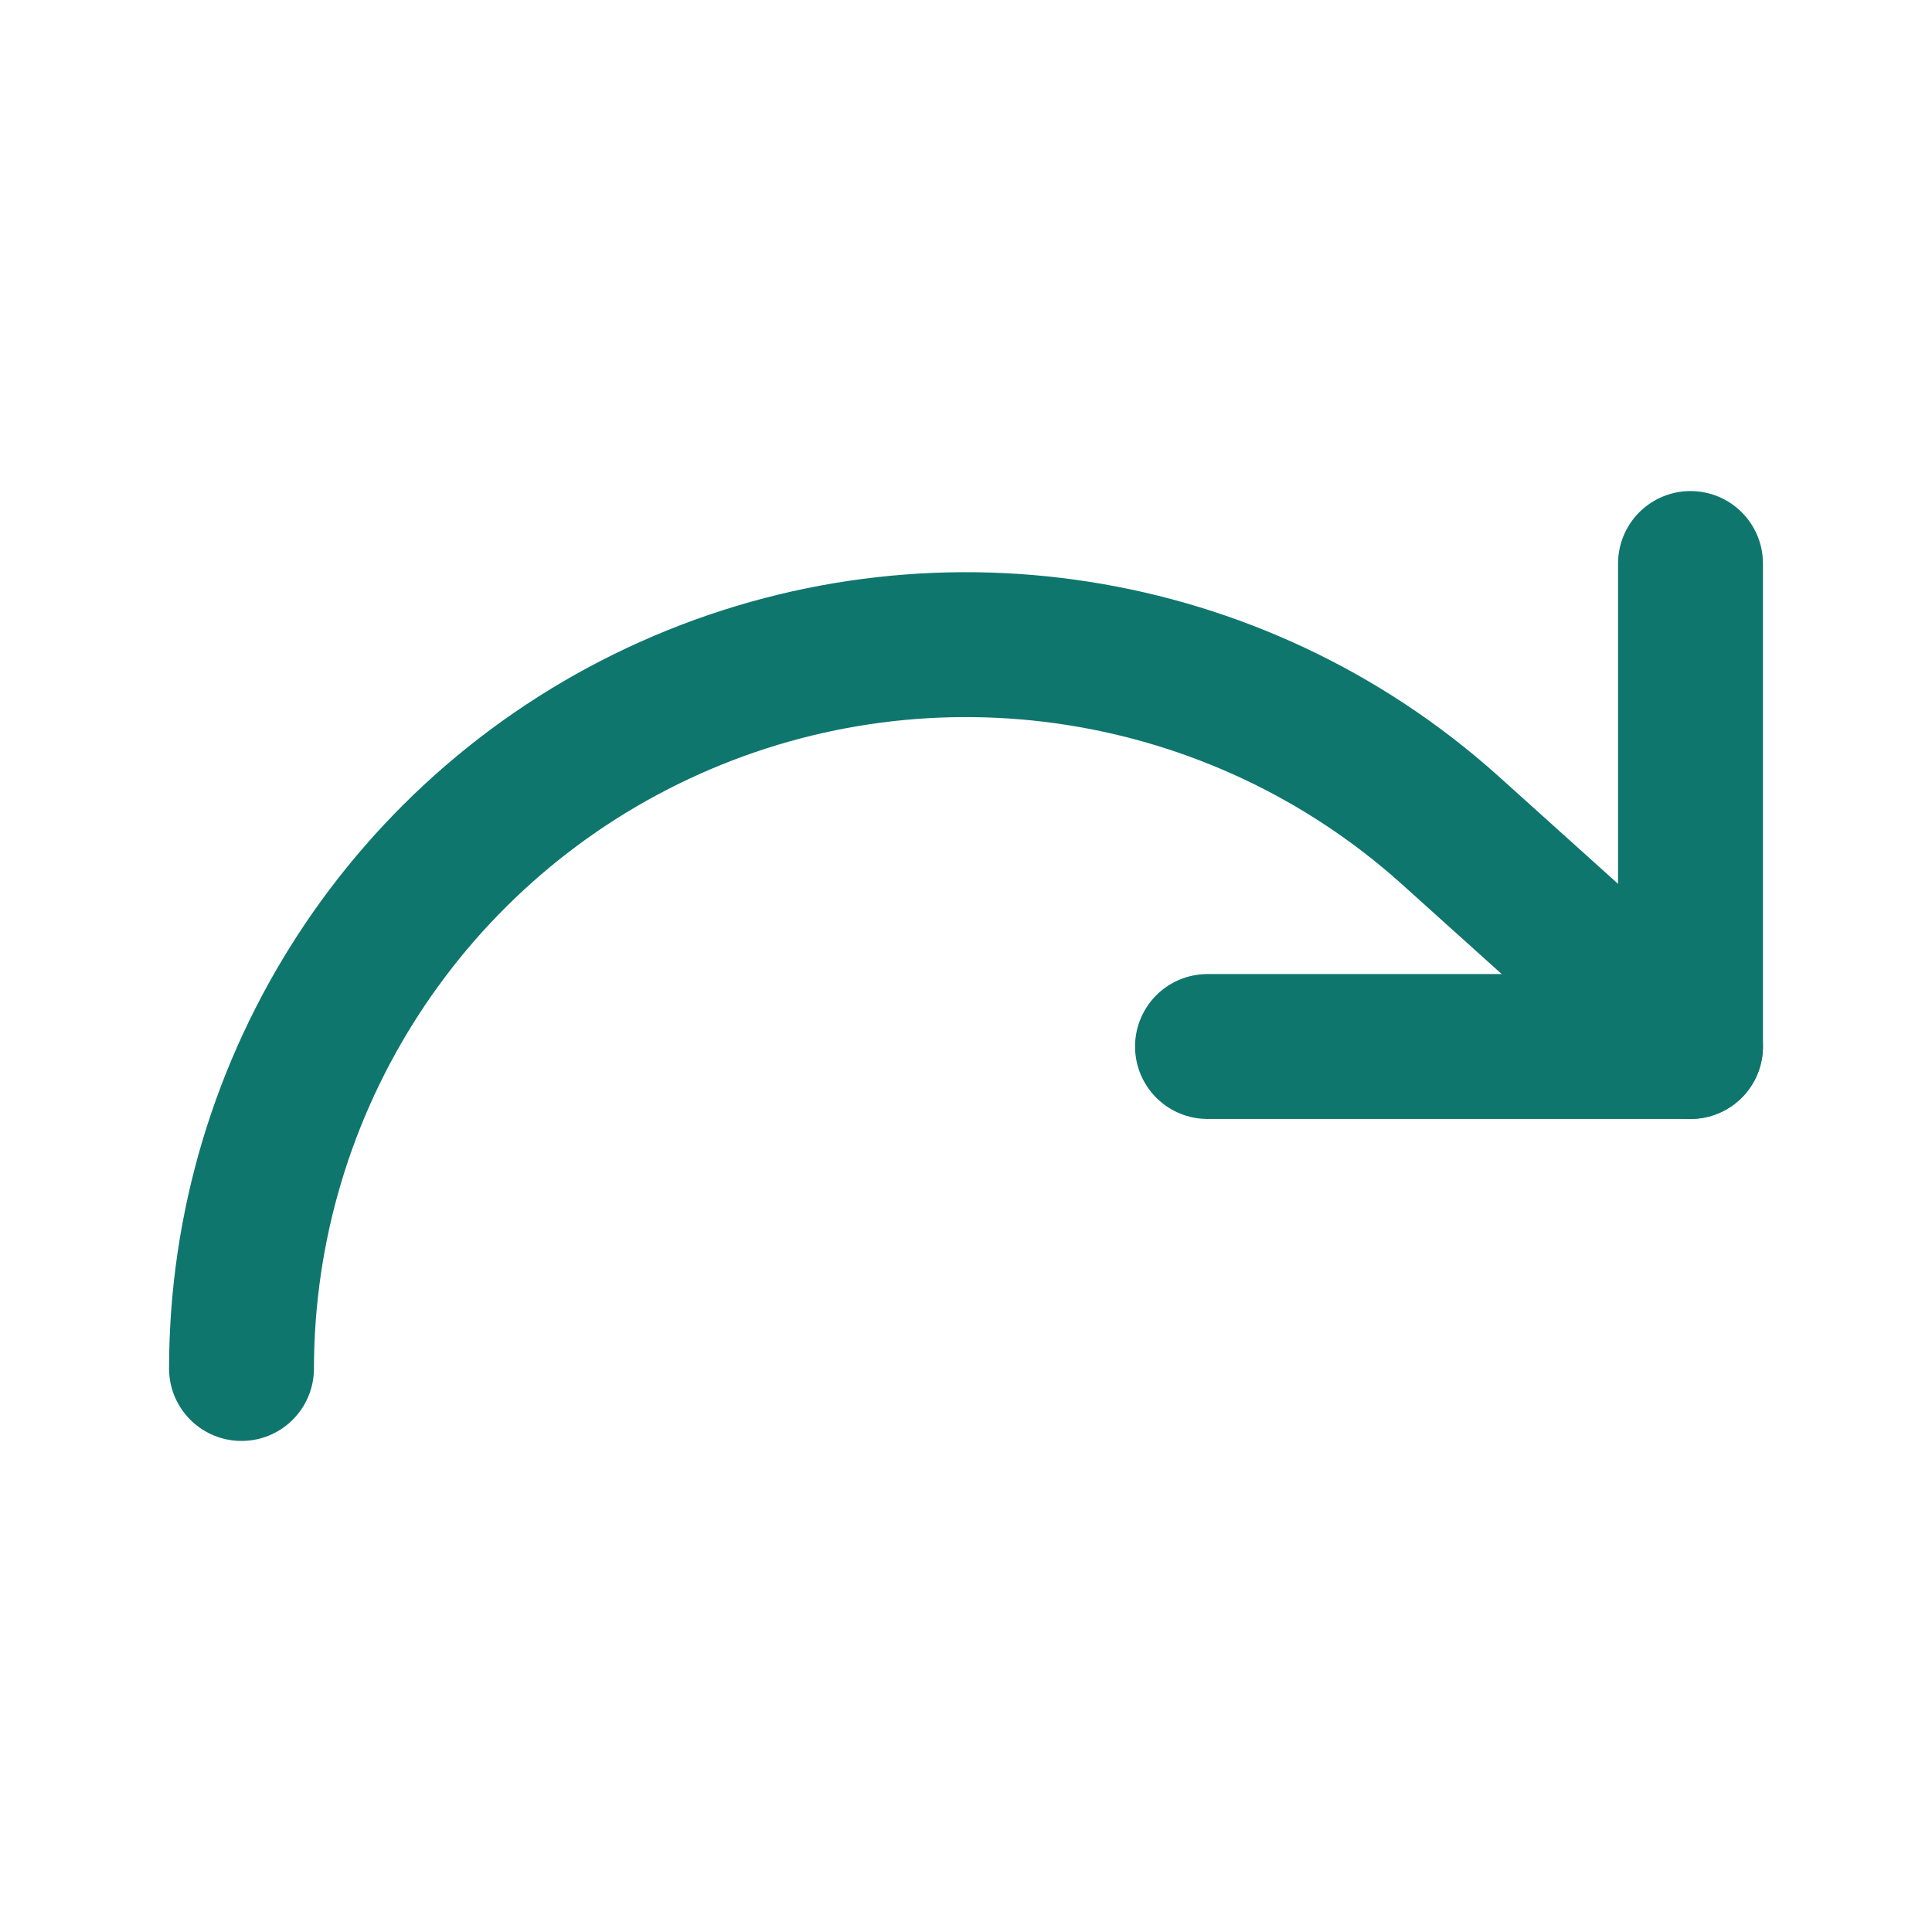
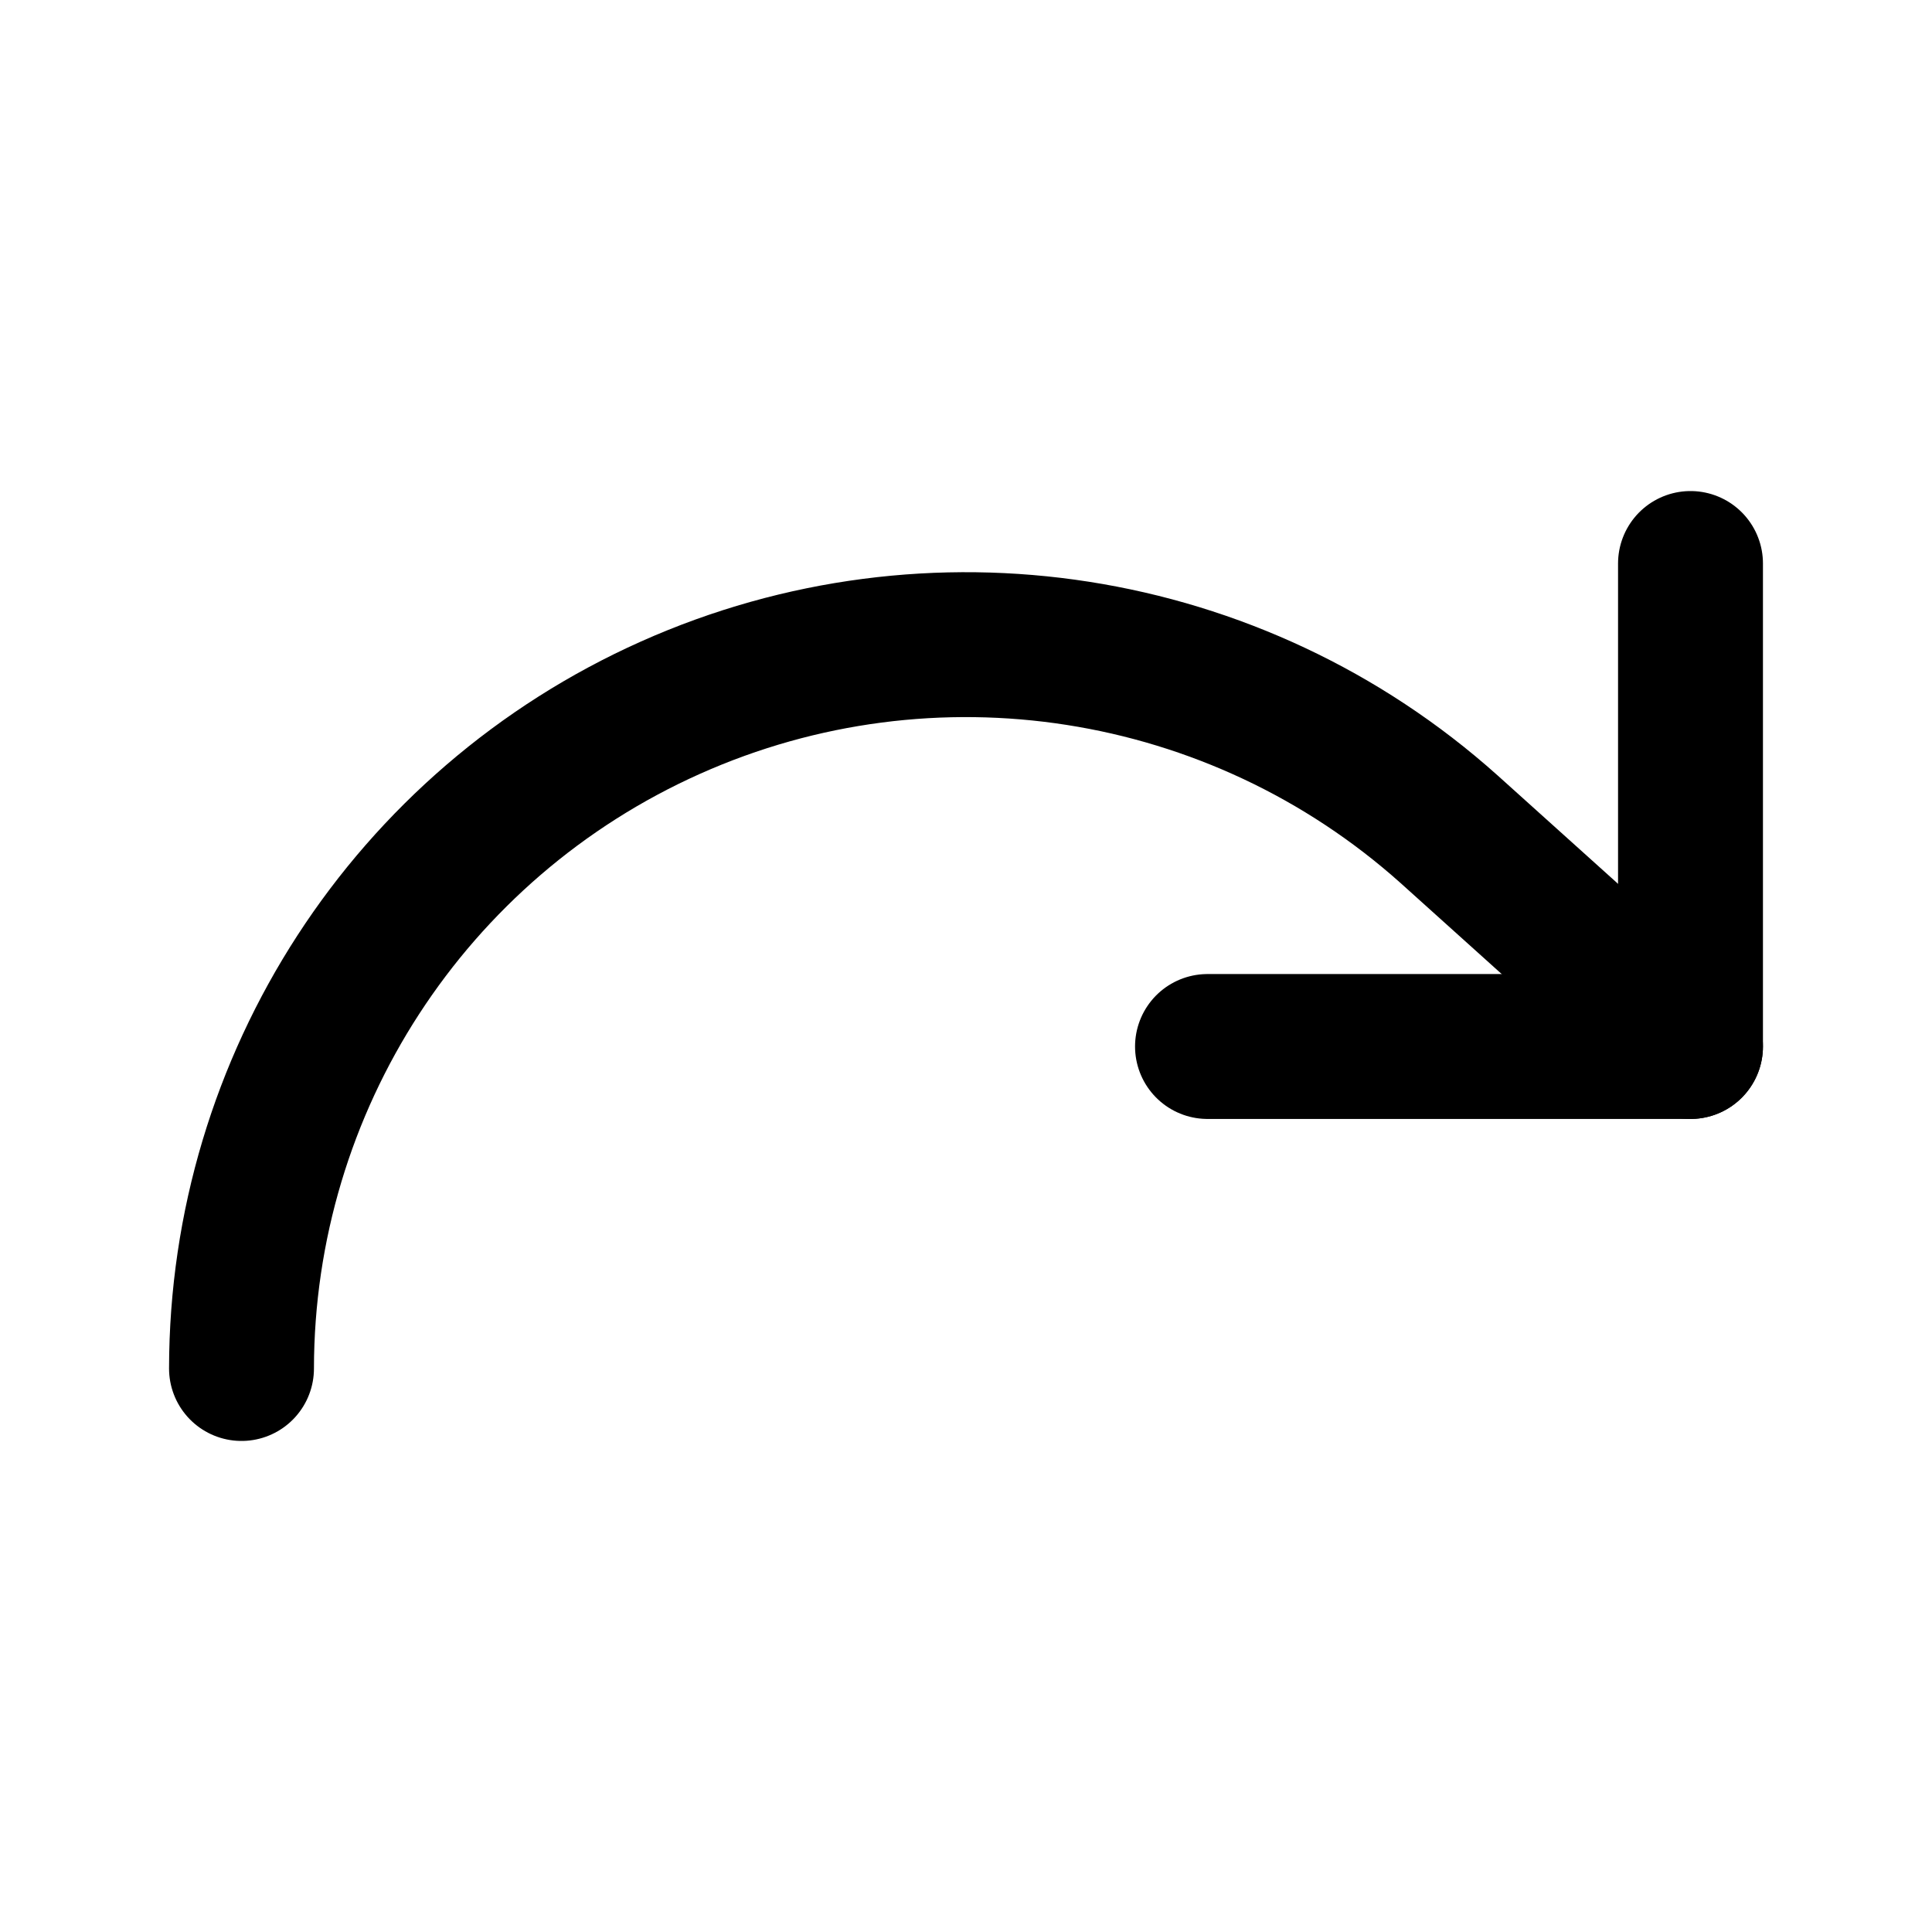
- <svg xmlns="http://www.w3.org/2000/svg" viewBox="0 0 24 24" width="24" height="24" fill="none" stroke="#0F766E" stroke-width="1.8" stroke-linecap="round" stroke-linejoin="round">
+ <svg xmlns="http://www.w3.org/2000/svg" viewBox="0 0 24 24" width="24" height="24" fill="none" stroke="currentColor" stroke-width="1.8" stroke-linecap="round" stroke-linejoin="round">
  <path d="M21 7v6h-6" />
  <path d="M3 17a9 9 0 0 1 15-6.7L21 13" />
</svg>
